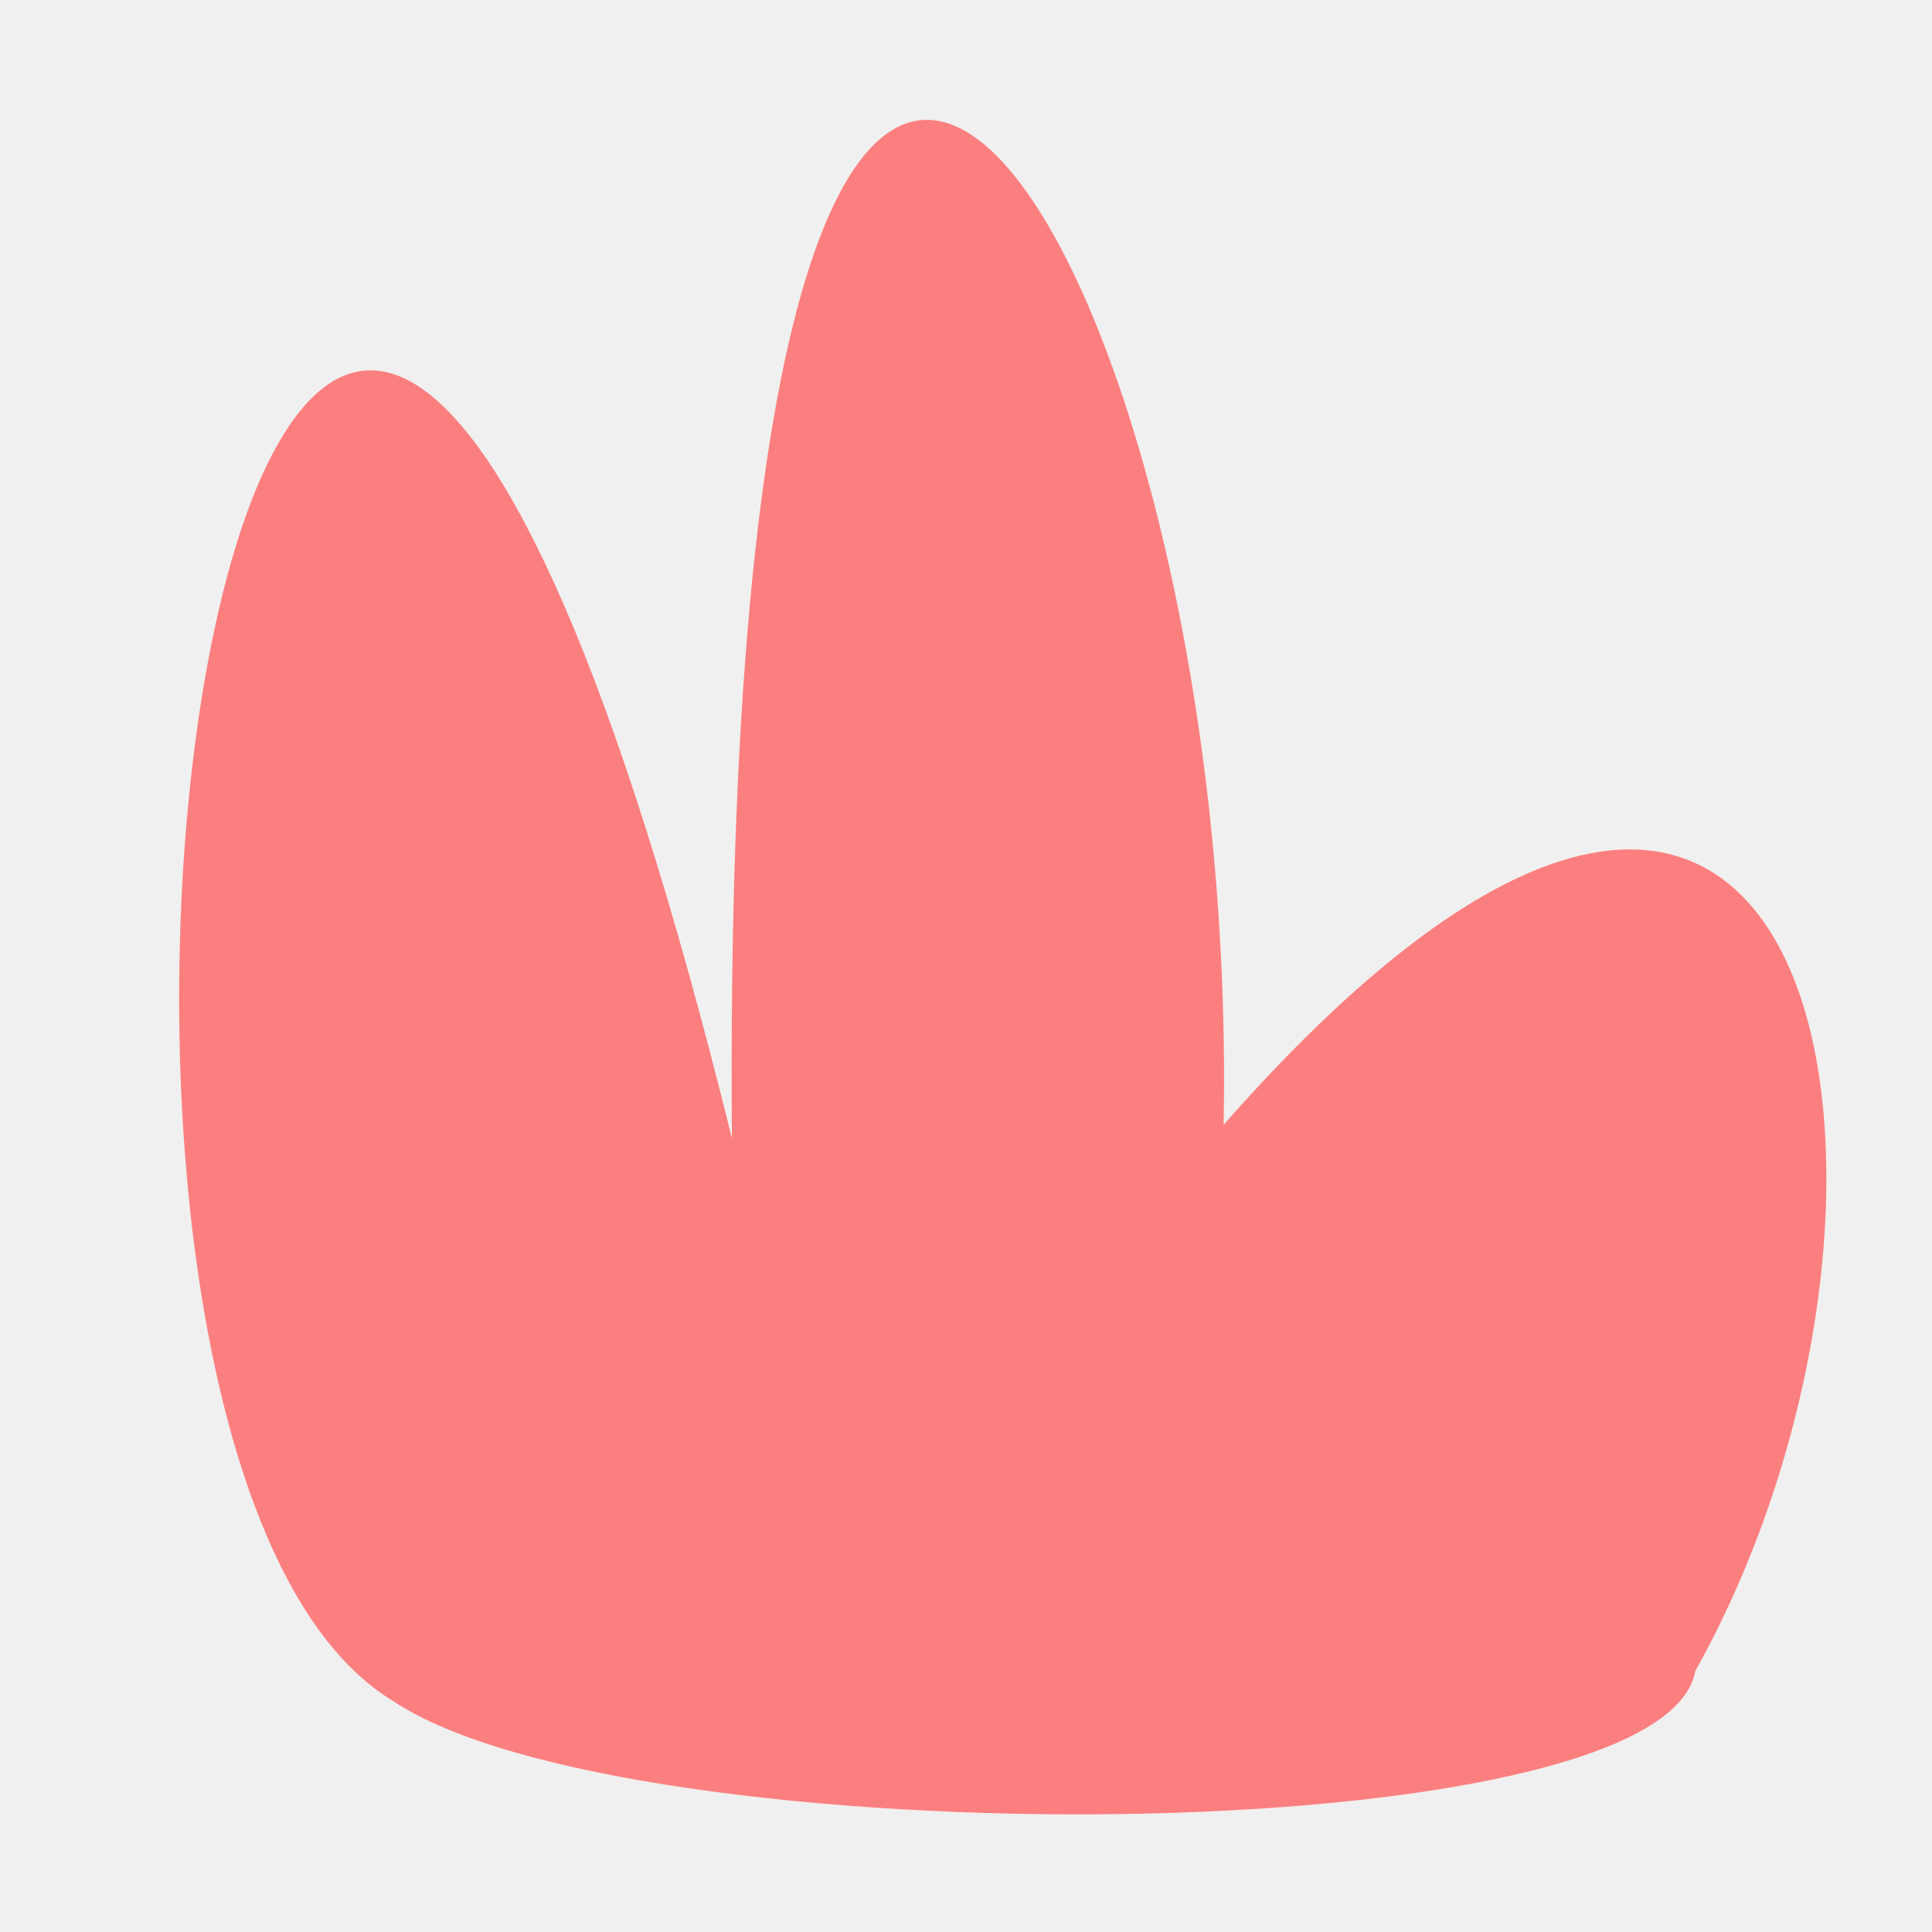
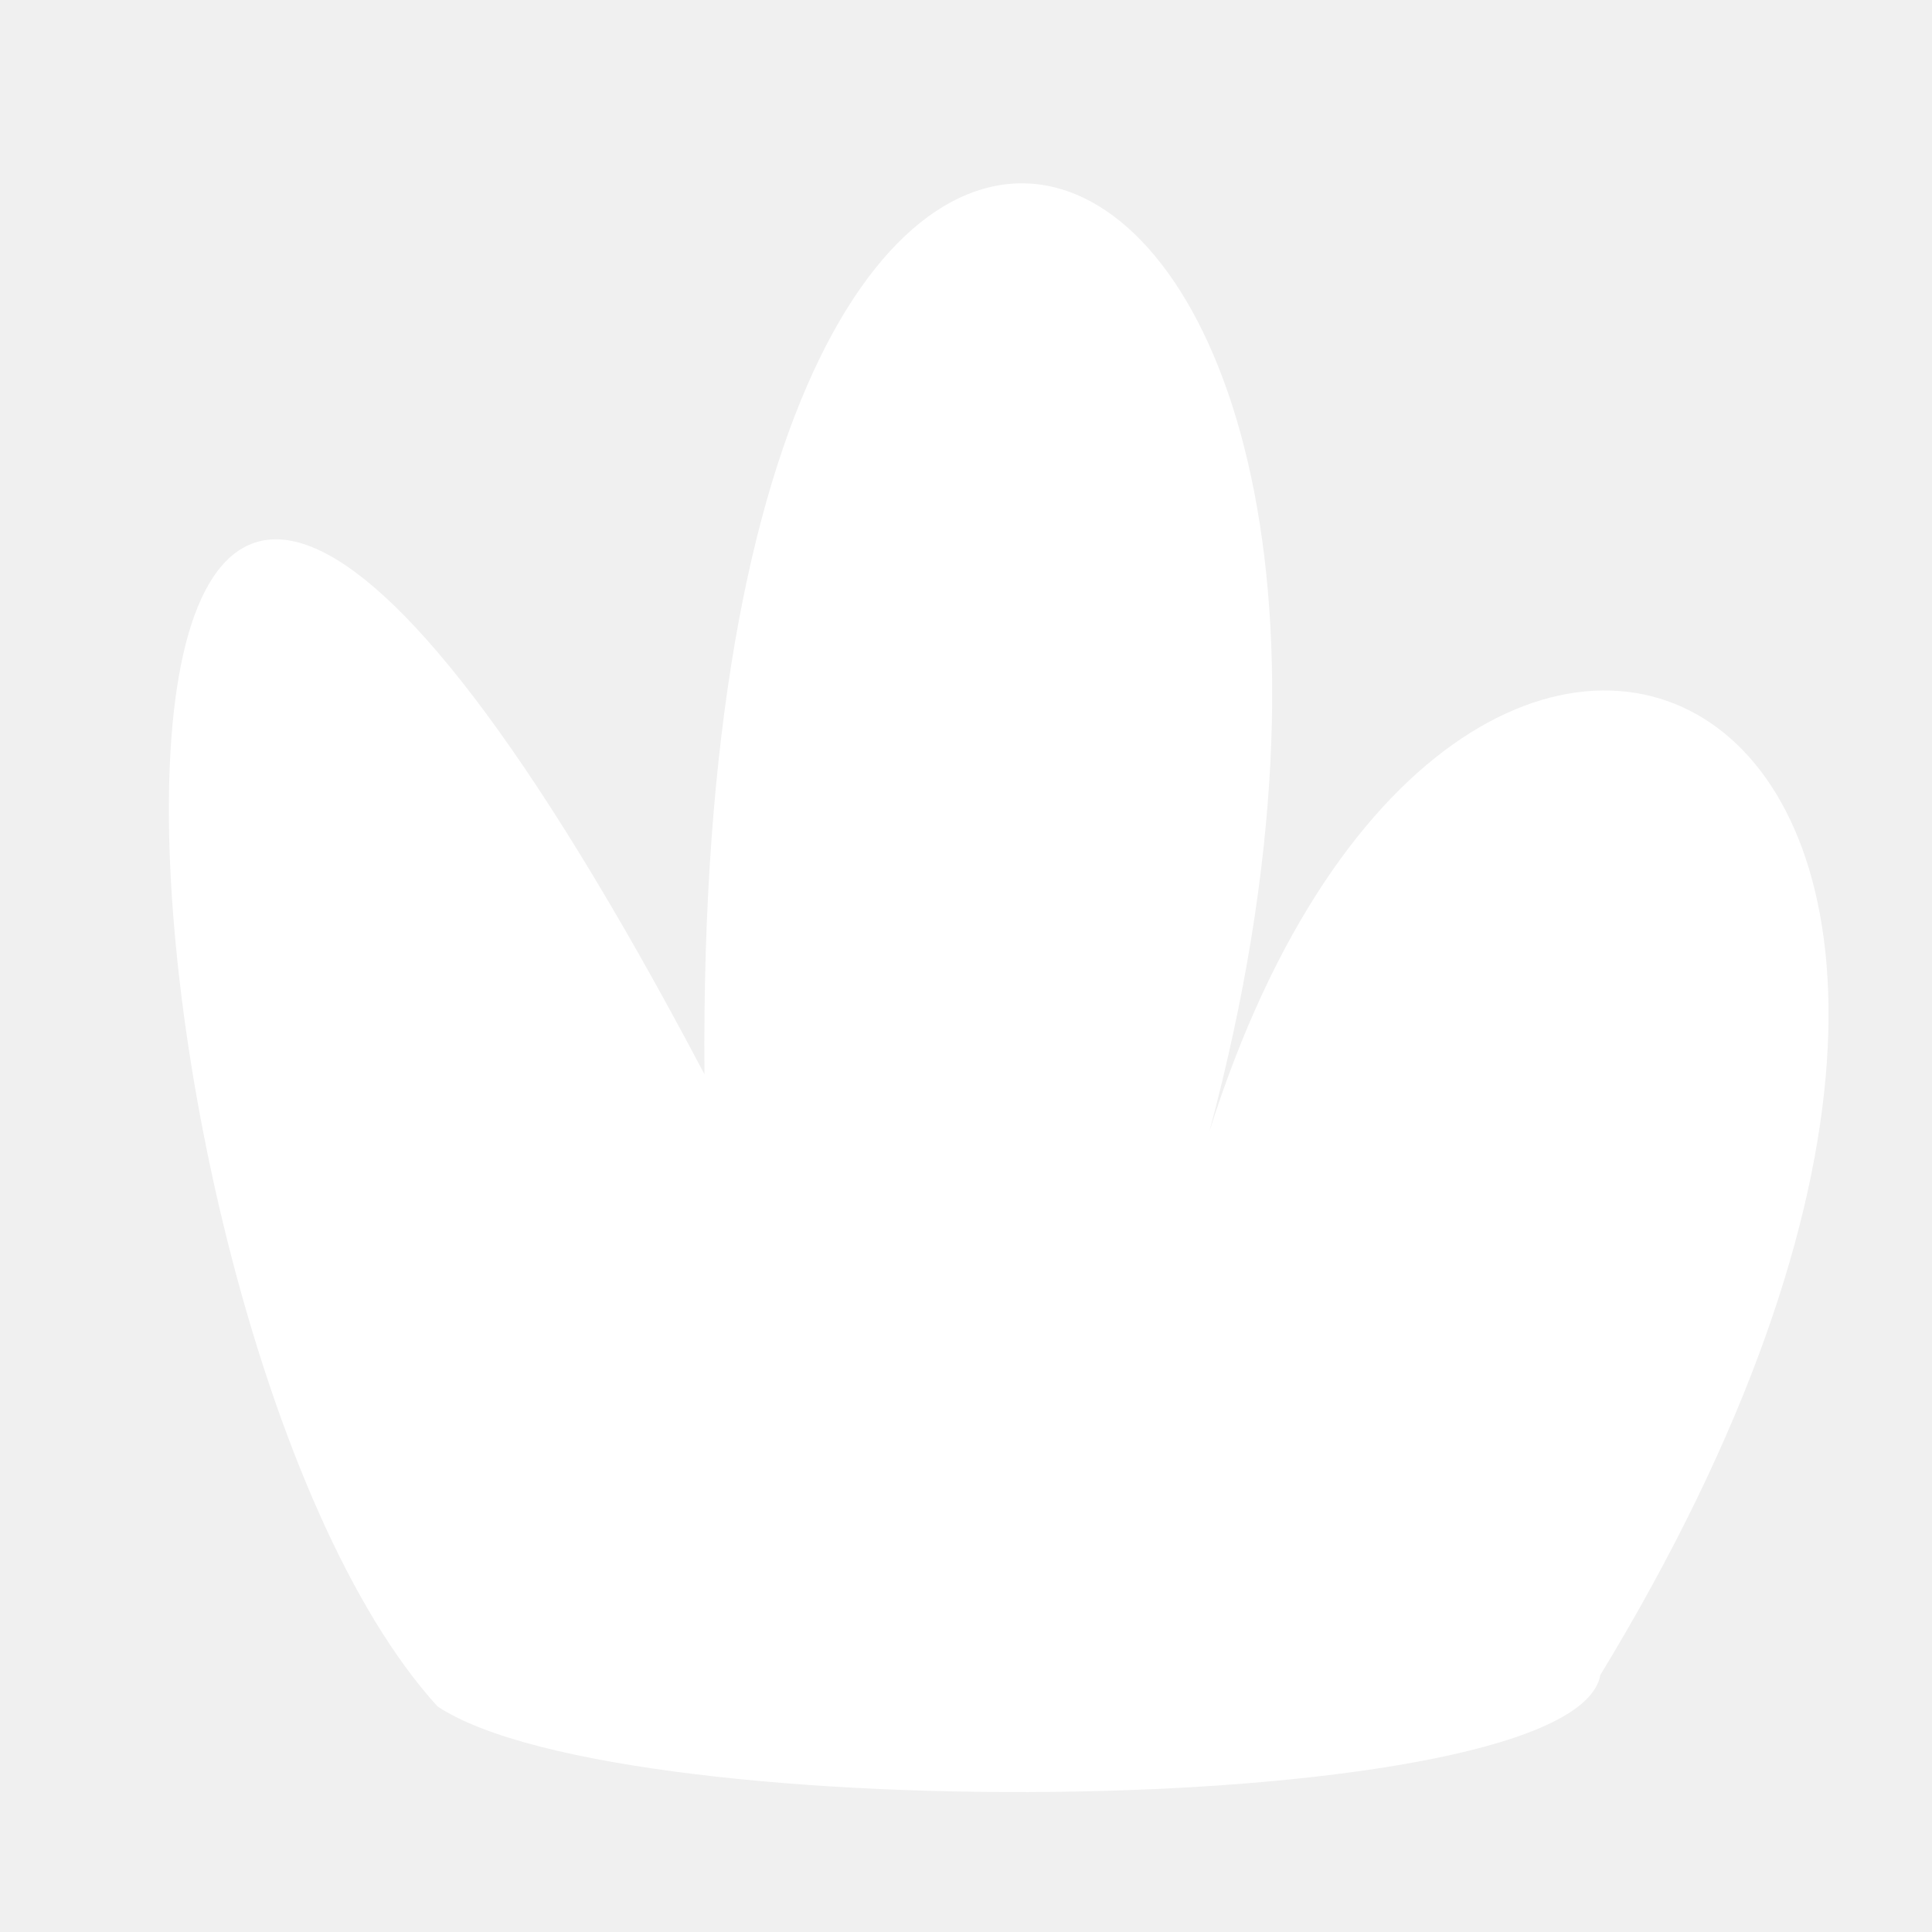
<svg xmlns="http://www.w3.org/2000/svg" height="32" viewBox="0 0 32 32" width="32" version="1.1" id="svg6">
  <defs id="defs10" />
-   <path style="fill:#fc7f7f;fill-opacity:1;stroke:none;stroke-width:1px;stroke-linecap:butt;stroke-linejoin:miter;stroke-opacity:1" d="m 6.517,28.178 c 3.887,2.597 21.024,2.553 21.562,-0.5 C 32.521,19.736 30.259,7.277 20.267,18.629 20.56,3.397 11.893,-9.69 12.123,18.853 4.33,-12.658 -0.842,23.757 6.517,28.178 Z" id="path867" />
  <g id="g6935" transform="matrix(-0.5305597,0.00573241,-0.00573241,-0.5305597,11.76855,32.96281)" style="stroke-width:1.885" />
+   <path style="fill:#ffffff;fill-opacity:1;stroke:none;stroke-width:1px;stroke-linecap:butt;stroke-linejoin:miter;stroke-opacity:1" d="M 7.246,28.263 C 10.312,30.309 26.081,30.149 26.506,27.744 36.392,11.492 24.245,5.388 20.031,18.742 24.825,0.868 11.487,-4.69 11.668,17.793 -0.184,-4.667 1.45,21.899 7.246,28.263 Z" id="path867" />
</svg>
